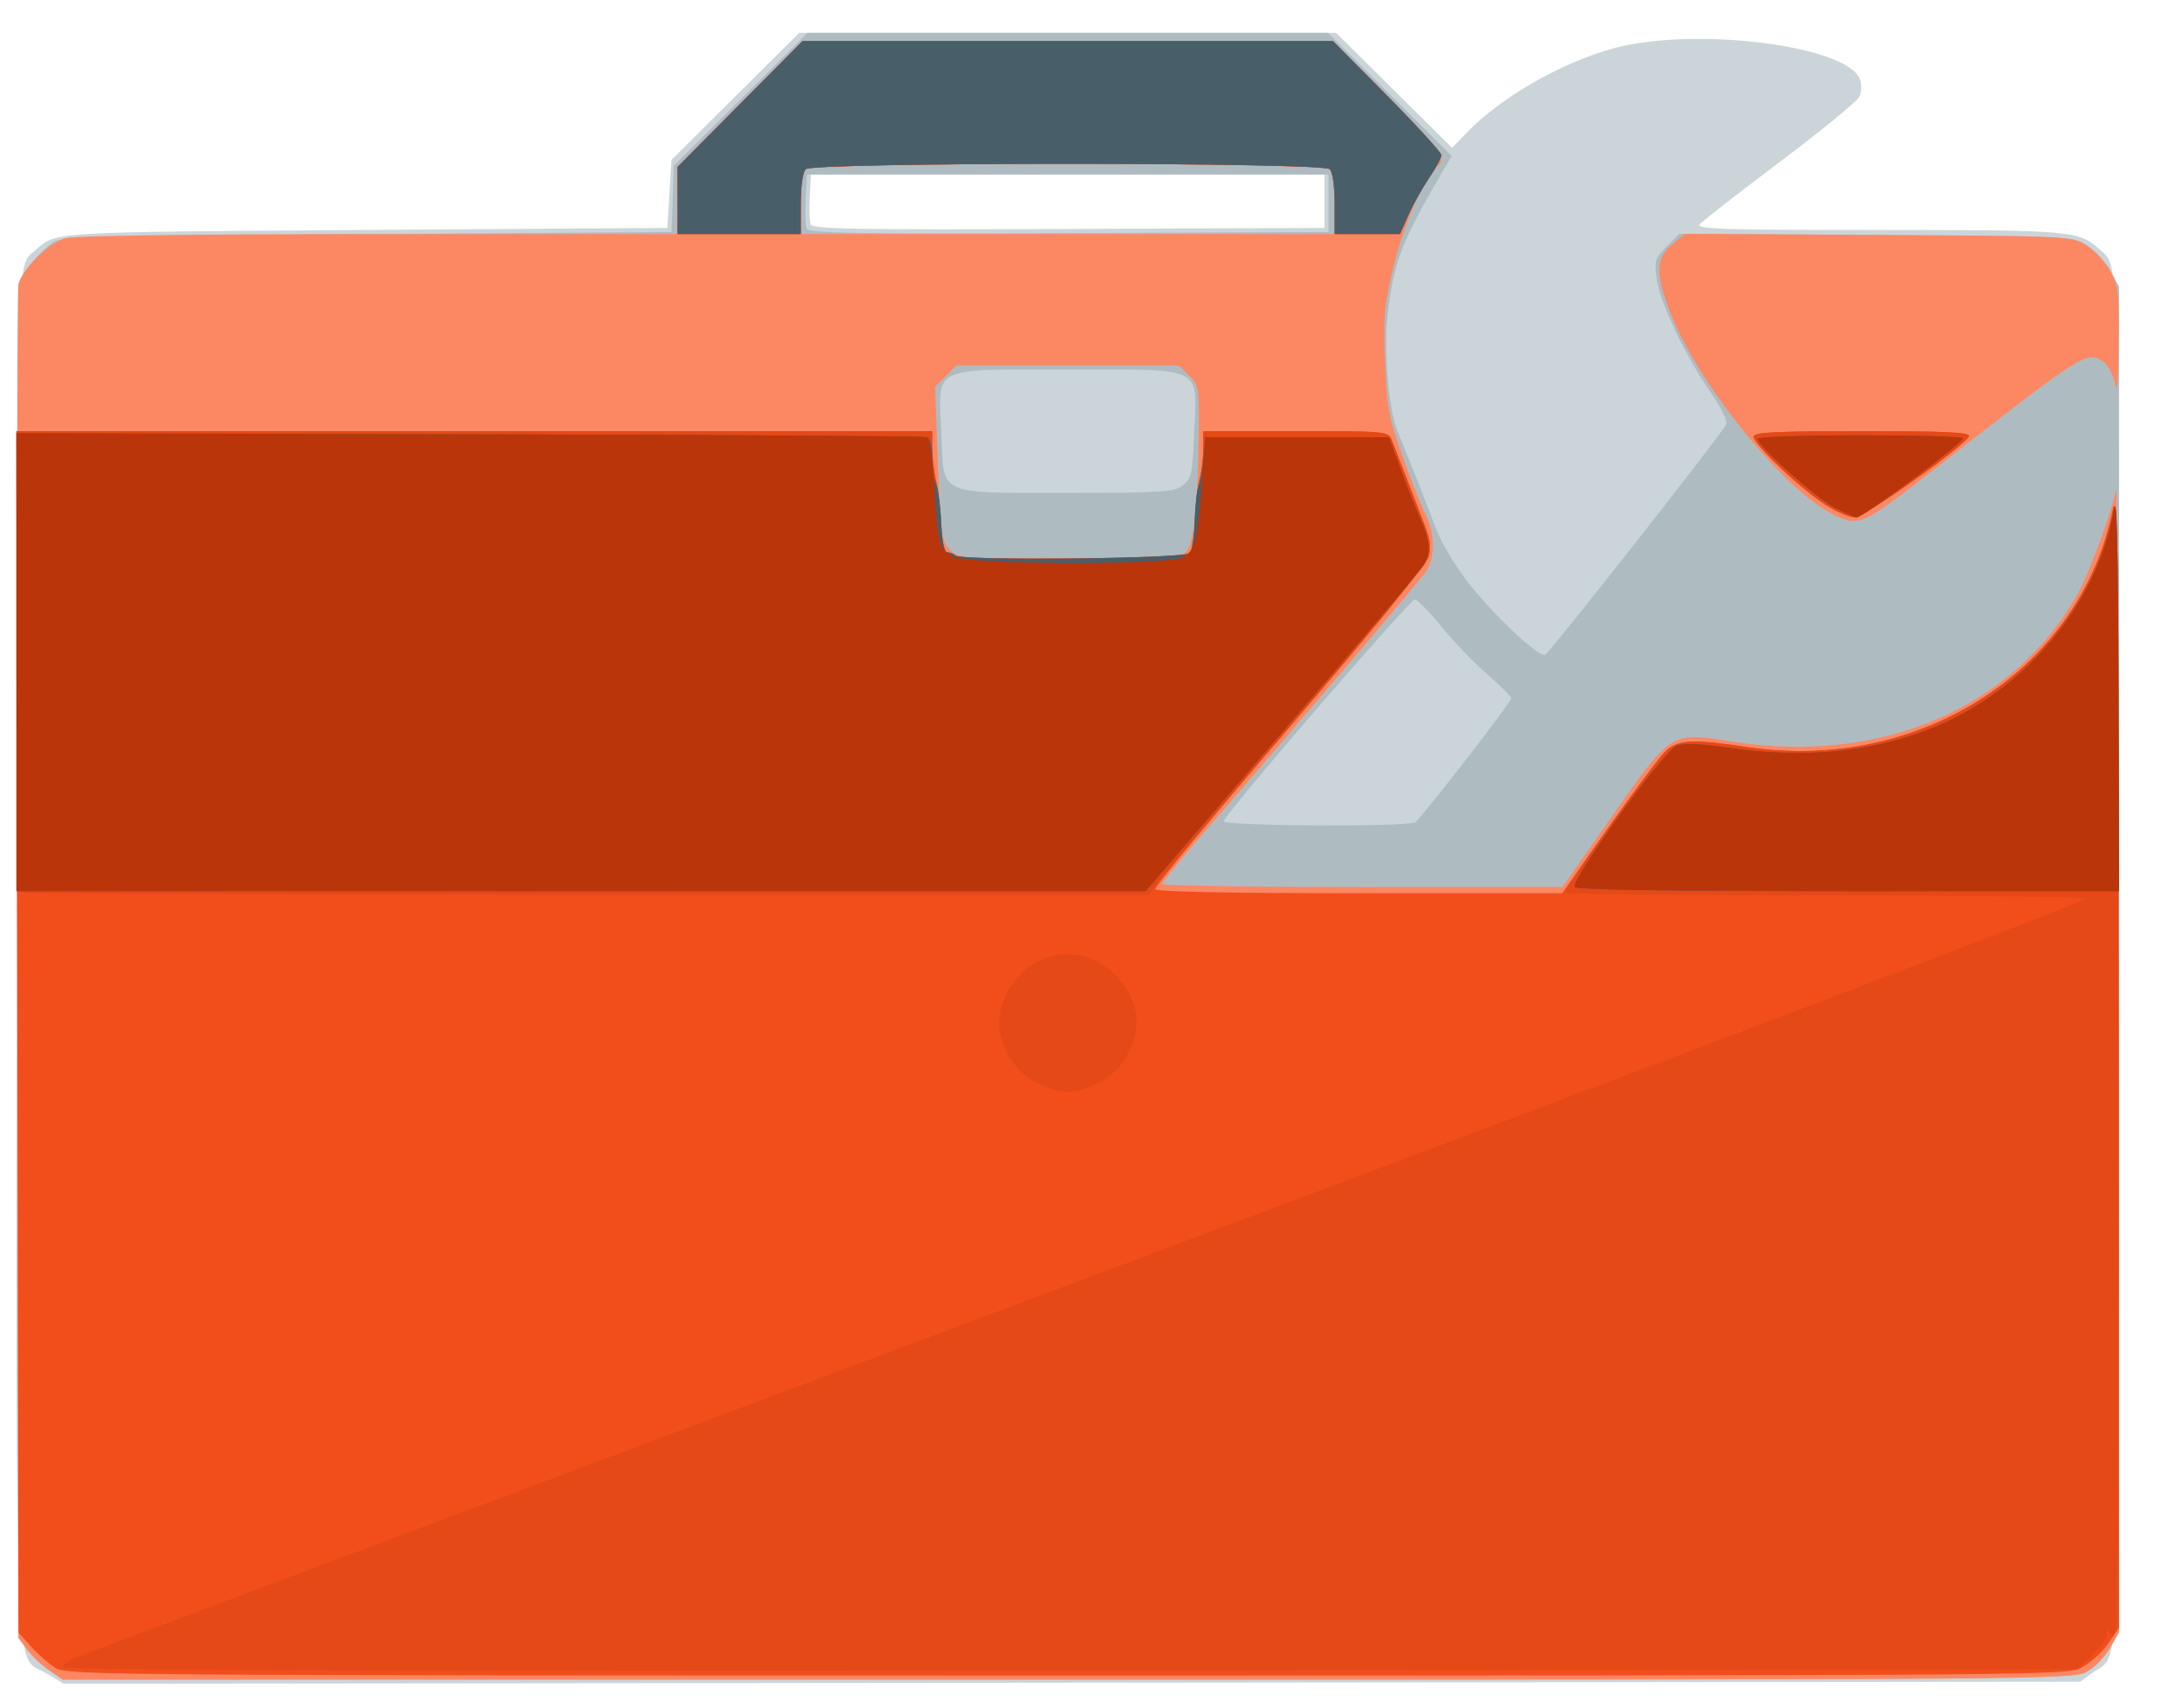
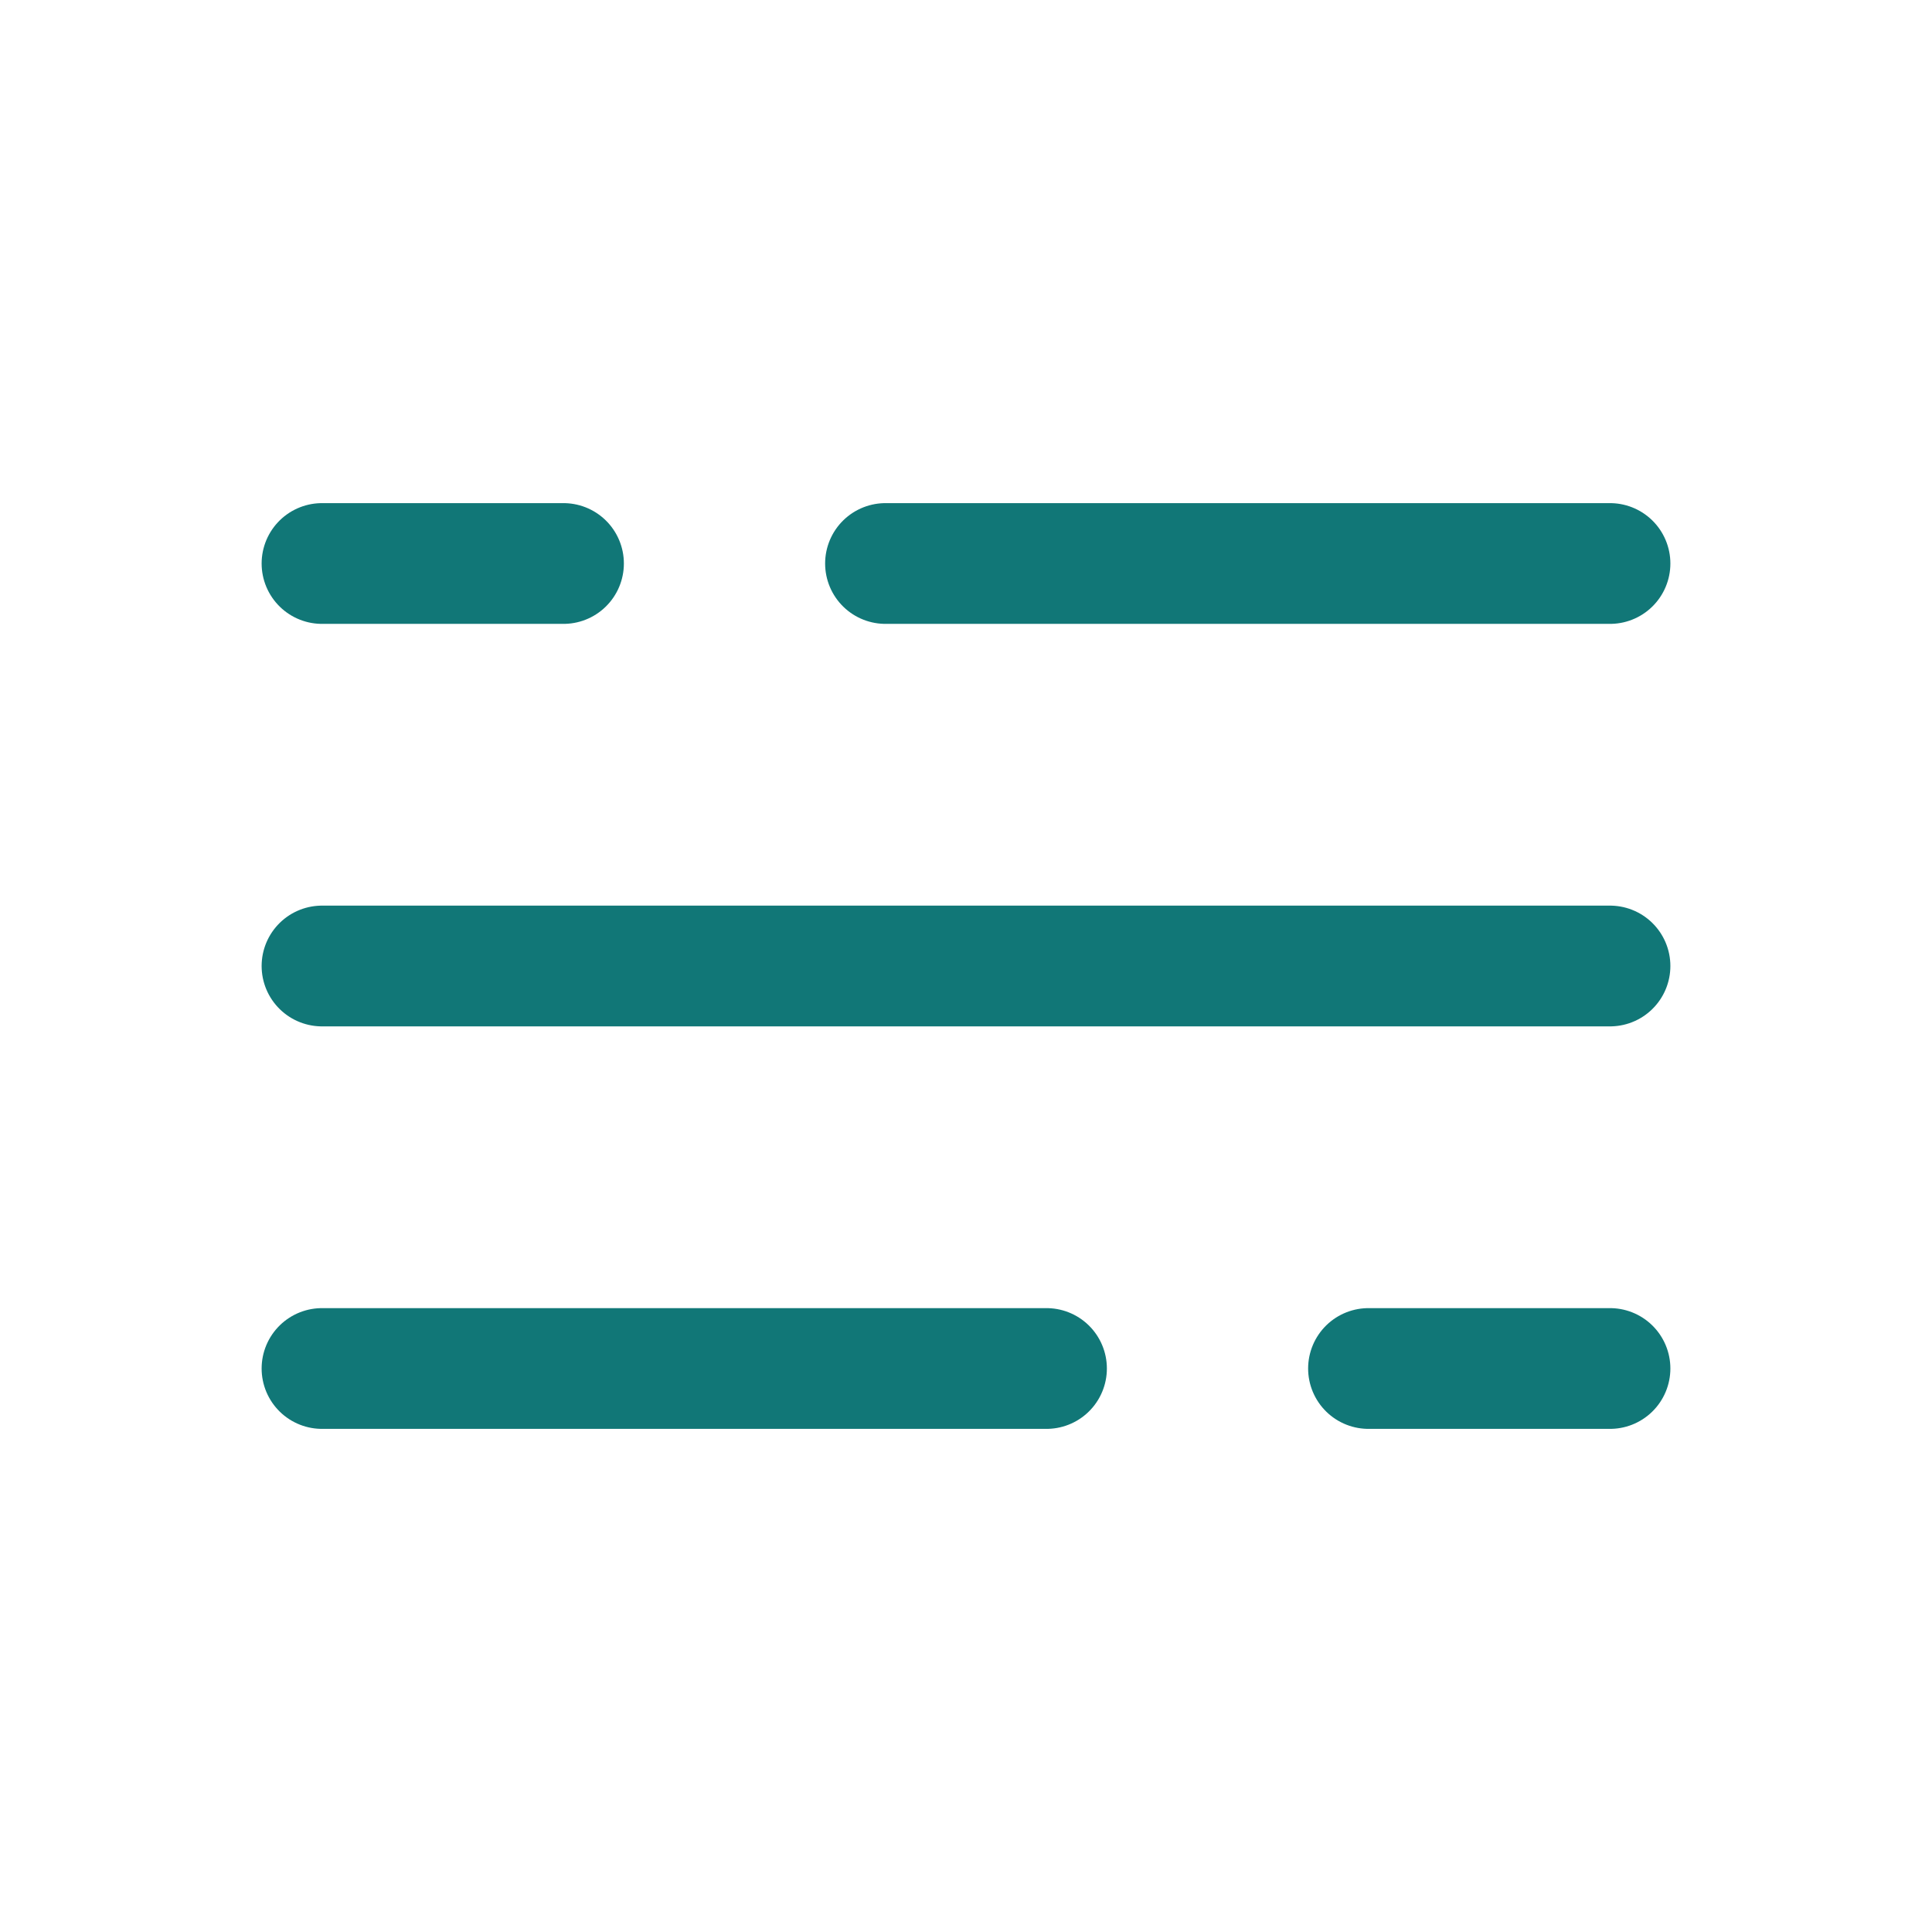
- <svg xmlns="http://www.w3.org/2000/svg" viewBox="0 0 140 110" version="1.1">
-   <g transform="translate(-27.97024,-120.2976)">
-     <path style="fill:#cbd5d9;stroke-width:0.265" d="m 30.977,228.115 c -2.109,-1.266 -1.948,2.535 -1.948,-46.144 0,-46.302 -0.05,-44.45 1.235,-45.573 1.347,-1.177 0.838,-1.147 21.255,-1.285 l 19.447,-0.132 0.132,-2.191 0.132,-2.191 4.118,-4.093 4.118,-4.093 H 96.758 114.051 l 3.737,3.706 3.737,3.706 0.913,-0.953 c 2.187,-2.283 6.104,-4.539 9.474,-5.458 5.226,-1.424 15.085,-0.189 15.891,1.99 0.118,0.32 0.106,0.821 -0.027,1.113 -0.133,0.292 -2.435,2.18 -5.114,4.195 -2.68,2.015 -5.01,3.83 -5.178,4.033 -0.261,0.315 1.434,0.369 11.509,0.369 12.498,0 12.903,0.036 14.257,1.261 1.297,1.174 1.245,-0.756 1.245,45.702 0,47.894 0.115,44.692 -1.648,45.949 l -0.866,0.617 -64.955,0.065 -64.955,0.065 z m 82.322,-94.854 v -1.72 H 96.762 80.225 l -0.081,1.424 c -0.045,0.783 -0.018,1.588 0.059,1.788 0.117,0.305 2.824,0.353 16.618,0.296 l 16.478,-0.068 z" id="path418" />
-     <path style="fill:#aebcc2;stroke-width:0.265" d="m 31.143,227.915 c -0.481,-0.327 -1.124,-0.931 -1.428,-1.342 l -0.553,-0.747 -0.073,-43.306 c -0.04,-23.818 -0.009,-43.572 0.07,-43.897 0.168,-0.691 1.551,-2.332 2.355,-2.793 0.418,-0.24 5.496,-0.354 20.138,-0.453 l 19.579,-0.132 0.076,-2.137 0.076,-2.137 4.308,-4.279 4.308,-4.279 h 16.765 16.765 l 3.986,3.967 3.986,3.967 -0.506,0.862 c -2.676,4.555 -3.193,5.867 -3.605,9.154 -0.296,2.357 0.031,6.319 0.641,7.776 0.634,1.516 2.034,5.057 2.486,6.289 0.24,0.655 1.009,1.982 1.707,2.949 1.526,2.112 4.828,5.294 5.294,5.101 0.29,-0.12 11.104,-13.871 11.651,-14.816 0.13,-0.225 -0.245,-1.007 -1.032,-2.152 -1.652,-2.402 -3.232,-5.745 -3.439,-7.274 -0.154,-1.142 -0.102,-1.309 0.649,-2.06 l 0.817,-0.817 12.644,0.076 c 12.504,0.075 12.655,0.082 13.581,0.658 0.515,0.32 1.199,1.051 1.521,1.624 l 0.585,1.041 -0.004,43.356 -0.004,43.356 -0.591,1.031 c -0.325,0.567 -1.006,1.252 -1.513,1.521 -0.89,0.474 -3.127,0.491 -65.644,0.491 H 32.017 Z m 88.001,-54.641 c 0.399,-0.269 6.194,-7.74 6.194,-7.986 0,-0.109 -0.697,-0.805 -1.548,-1.546 -0.852,-0.741 -2.182,-2.128 -2.957,-3.082 -0.774,-0.955 -1.541,-1.736 -1.703,-1.736 -0.344,0 -12.312,13.885 -12.312,14.284 0,0.312 11.867,0.376 12.327,0.066 z m -14.958,-21.717 c 0.546,-0.442 0.615,-0.765 0.723,-3.407 0.178,-4.317 0.732,-4.042 -8.147,-4.042 -8.879,0 -8.325,-0.275 -8.147,4.042 0.171,4.152 -0.366,3.895 8.147,3.895 6.237,0 6.872,-0.042 7.424,-0.488 z m 9.377,-18.165 v -1.852 H 96.762 79.961 l -0.08,1.558 c -0.044,0.857 -0.018,1.721 0.059,1.92 0.116,0.302 2.907,0.351 16.881,0.294 l 16.742,-0.068 z" id="path416" />
-     <path style="fill:#fc8863;stroke-width:0.265" d="m 31.143,227.915 c -0.481,-0.327 -1.124,-0.931 -1.428,-1.342 l -0.553,-0.747 -0.073,-43.306 c -0.04,-23.818 -0.007,-43.577 0.073,-43.908 0.239,-0.983 1.948,-2.67 3.003,-2.963 0.612,-0.17 8.018,-0.269 20.215,-0.27 l 19.248,-0.001 v -2.164 -2.164 l 4.024,-4.054 4.024,-4.054 h 17.089 17.089 l 3.493,3.528 c 3.27,3.302 3.871,4.145 3.235,4.538 -0.728,0.45 -2.166,3.71 -2.807,6.365 -0.624,2.584 -0.686,3.26 -0.568,6.207 0.118,2.951 0.238,3.605 1.113,6.076 0.539,1.523 1.208,3.215 1.486,3.76 0.629,1.233 0.646,2.779 0.041,3.694 -0.405,0.613 -8.067,9.618 -14.71,17.291 -1.258,1.453 -2.288,2.733 -2.288,2.844 0,0.111 5.804,0.2 12.898,0.197 l 12.898,-0.005 3.129,-4.472 c 3.904,-5.58 3.806,-5.519 7.792,-4.891 9.545,1.502 18.052,-2.123 22.245,-9.479 0.758,-1.331 2.263,-5.429 2.5,-6.812 0.062,-0.364 0.128,16.067 0.145,36.512 l 0.032,37.174 -0.591,1.031 c -0.325,0.567 -1.006,1.252 -1.513,1.521 -0.89,0.474 -3.127,0.491 -65.644,0.491 H 32.017 Z m 73.175,-72.011 c 0.57,-0.417 0.839,-2.853 0.886,-8.037 0.023,-2.556 -0.015,-2.764 -0.625,-3.373 l -0.649,-0.649 h -7.168 -7.168 l -0.689,0.689 -0.689,0.689 0.184,4.928 c 0.169,4.527 0.229,4.977 0.747,5.529 0.559,0.595 0.628,0.6 7.611,0.6 5.667,0 7.148,-0.073 7.56,-0.375 z m 9.642,-22.458 c 0,-1.149 -0.129,-2.06 -0.318,-2.249 -0.459,-0.459 -33.302,-0.459 -33.761,0 -0.189,0.189 -0.318,1.099 -0.318,2.249 v 1.931 h 17.198 17.198 z m 31.945,19.903 c -3.221,-1.7 -8.703,-8.592 -10.381,-13.051 -0.912,-2.422 -0.875,-3.371 0.164,-4.245 l 0.826,-0.695 12.47,0.076 c 12.323,0.075 12.481,0.083 13.406,0.658 0.515,0.32 1.199,1.051 1.521,1.624 0.531,0.945 0.582,1.382 0.555,4.709 -0.021,2.468 -0.096,3.329 -0.23,2.631 -0.11,-0.57 -0.417,-1.195 -0.682,-1.389 -1.123,-0.821 -1.066,-0.856 -11.229,7.071 -4.467,3.484 -4.636,3.553 -6.42,2.611 z" />
-     <path style="fill:#f14e1c;stroke-width:0.265" d="m 31.542,227.753 c -0.437,-0.27 -1.151,-0.895 -1.587,-1.388 l -0.794,-0.897 -0.07,-38.695 -0.07,-38.695 h 29.505 29.505 v 1.073 c 0,0.59 0.117,1.573 0.259,2.183 0.143,0.61 0.291,1.883 0.331,2.829 0.046,1.093 0.184,1.72 0.38,1.72 0.17,0 0.401,0.092 0.514,0.205 0.355,0.355 14.844,0.207 15.127,-0.155 0.136,-0.173 0.272,-1.119 0.302,-2.1 0.031,-0.982 0.167,-2.172 0.302,-2.644 0.136,-0.472 0.246,-1.366 0.246,-1.985 v -1.126 h 5.959 c 5.932,0 5.96,0.003 6.197,0.595 0.131,0.327 0.557,1.429 0.947,2.447 0.39,1.019 0.917,2.388 1.173,3.043 0.33,0.846 0.401,1.423 0.245,1.995 -0.132,0.482 -3.718,4.877 -8.958,10.979 -4.806,5.596 -8.699,10.294 -8.65,10.441 0.058,0.174 4.622,0.266 13.149,0.266 h 13.061 l 2.953,-4.19 c 1.624,-2.304 3.267,-4.504 3.651,-4.888 0.823,-0.823 1.699,-0.878 5.33,-0.336 11.181,1.667 21.502,-5.048 23.552,-15.324 0.288,-1.445 0.347,4.186 0.368,35.175 l 0.025,36.895 -0.711,1.026 c -0.391,0.565 -1.16,1.256 -1.709,1.536 -0.977,0.498 -2.365,0.509 -65.368,0.508 -62.251,-9.5e-4 -64.397,-0.017 -65.164,-0.492 z M 145.58,152.814 c -1.572,-0.997 -4.632,-3.892 -4.632,-4.382 0,-0.288 1.322,-0.355 7.003,-0.355 5.498,0 6.974,0.071 6.868,0.331 -0.245,0.601 -6.758,5.226 -7.359,5.226 -0.323,0 -1.169,-0.369 -1.88,-0.819 z M 71.626,133.214 v -2.164 l 4.024,-4.054 4.024,-4.054 h 17.089 17.089 l 3.493,3.528 c 1.921,1.94 3.493,3.661 3.493,3.823 0,0.163 -0.361,0.83 -0.801,1.483 -0.441,0.653 -1.042,1.731 -1.335,2.395 l -0.534,1.207 h -2.104 -2.104 v -1.931 c 0,-1.149 -0.129,-2.06 -0.318,-2.249 -0.459,-0.459 -33.302,-0.459 -33.761,0 -0.189,0.189 -0.318,1.099 -0.318,2.249 v 1.931 h -3.969 -3.969 z" />
-     <path style="fill:#e44917;stroke-width:0.265" d="m 32.077,227.727 c -0.088,-0.142 0.232,-0.418 0.711,-0.614 0.479,-0.195 29.893,-11.235 65.364,-24.532 39.416,-14.776 64.364,-24.258 64.161,-24.387 -0.183,-0.116 -7.803,-0.213 -16.935,-0.215 -9.131,-0.002 -16.603,-0.08 -16.603,-0.172 0,-0.313 5.822,-8.472 6.5,-9.108 0.796,-0.748 1.744,-0.796 5.274,-0.27 11.181,1.667 21.502,-5.048 23.552,-15.324 0.288,-1.445 0.347,4.099 0.368,34.693 0.014,20.027 -0.051,36.795 -0.145,37.261 -0.119,0.597 -0.236,0.744 -0.393,0.496 -0.177,-0.279 -0.224,-0.266 -0.227,0.059 -0.002,0.226 -0.427,0.821 -0.945,1.323 l -0.941,0.912 -64.792,0.068 c -41.909,0.044 -64.848,-0.023 -64.951,-0.19 z m 62.944,-37.553 c -1.274,-0.578 -2.112,-1.562 -2.535,-2.974 -0.625,-2.086 0.875,-4.585 3.164,-5.271 3.036,-0.91 6.286,2.27 5.387,5.271 -0.423,1.412 -1.261,2.395 -2.535,2.974 -1.359,0.617 -2.122,0.617 -3.481,0 z M 29.359,177.8 c -0.259,-0.105 -0.331,-3.34 -0.331,-14.928 v -14.795 h 29.501 29.501 v 1.073 c 0,0.59 0.117,1.573 0.259,2.183 0.143,0.61 0.291,1.883 0.331,2.829 0.046,1.093 0.184,1.72 0.38,1.72 0.17,0 0.401,0.092 0.514,0.205 0.355,0.355 14.844,0.207 15.127,-0.155 0.136,-0.173 0.272,-1.119 0.302,-2.1 0.031,-0.982 0.167,-2.172 0.302,-2.644 0.136,-0.472 0.246,-1.366 0.246,-1.985 v -1.126 h 5.959 c 5.932,0 5.96,0.003 6.197,0.595 0.131,0.327 0.557,1.429 0.947,2.447 0.39,1.019 0.917,2.388 1.173,3.043 0.33,0.848 0.401,1.423 0.244,1.997 -0.132,0.484 -3.613,4.755 -8.716,10.694 -4.673,5.438 -8.678,10.165 -8.9,10.505 l -0.405,0.617 -36.151,-0.021 C 45.958,177.943 29.541,177.874 29.359,177.8 Z M 145.58,152.814 c -1.572,-0.997 -4.632,-3.892 -4.632,-4.382 0,-0.288 1.322,-0.355 7.003,-0.355 5.498,0 6.974,0.071 6.868,0.331 -0.245,0.601 -6.758,5.226 -7.359,5.226 -0.323,0 -1.169,-0.369 -1.88,-0.819 z M 71.626,133.214 v -2.164 l 4.024,-4.054 4.024,-4.054 h 17.089 17.089 l 3.493,3.528 c 1.921,1.94 3.493,3.661 3.493,3.823 0,0.163 -0.361,0.83 -0.801,1.483 -0.441,0.653 -1.042,1.731 -1.335,2.395 l -0.534,1.207 h -2.104 -2.104 v -1.931 c 0,-1.149 -0.129,-2.06 -0.318,-2.249 -0.459,-0.459 -33.302,-0.459 -33.761,0 -0.189,0.189 -0.318,1.099 -0.318,2.249 v 1.931 h -3.969 -3.969 z" />
-     <path style="fill:#485f6a;stroke-width:0.265" d="m 29.029,162.96 -2.1e-5,-14.751 29.17,0.067 c 16.044,0.037 29.319,0.122 29.501,0.19 0.199,0.074 0.331,0.609 0.331,1.34 0,0.669 0.109,1.419 0.241,1.667 0.133,0.248 0.282,1.341 0.331,2.43 0.058,1.28 0.198,1.979 0.398,1.979 0.17,0 0.401,0.092 0.514,0.205 0.355,0.355 14.844,0.207 15.127,-0.155 0.136,-0.173 0.273,-1.145 0.305,-2.159 0.032,-1.014 0.137,-1.967 0.233,-2.117 0.096,-0.15 0.236,-0.927 0.31,-1.728 l 0.135,-1.455 h 5.918 5.918 l 0.721,1.984 c 0.397,1.091 0.978,2.56 1.291,3.263 0.642,1.439 0.699,2.177 0.23,2.968 -0.177,0.299 -4.283,5.15 -9.124,10.782 l -8.803,10.239 H 65.403 29.029 Z m 100.404,14.477 c -0.276,-0.447 5.766,-8.815 6.571,-9.102 0.461,-0.164 1.56,-0.12 3.282,0.132 4.719,0.691 8.913,0.331 12.746,-1.095 6.187,-2.302 11.076,-8.046 12.144,-14.268 0.175,-1.02 0.26,2.446 0.285,11.576 l 0.035,13.031 h -17.447 c -11.709,0 -17.502,-0.09 -17.616,-0.273 z m 16.813,-24.39 c -1.159,-0.573 -5.034,-4.018 -5.034,-4.474 0,-0.127 2.977,-0.231 6.615,-0.231 3.638,0 6.609,0.089 6.601,0.198 -0.021,0.32 -6.432,5.094 -6.84,5.093 -0.087,-1.2e-4 -0.691,-0.264 -1.342,-0.586 z M 71.626,133.214 v -2.164 l 4.024,-4.054 4.024,-4.054 h 17.089 17.089 l 3.493,3.528 c 1.921,1.94 3.493,3.661 3.493,3.823 0,0.163 -0.361,0.83 -0.801,1.483 -0.441,0.653 -1.042,1.731 -1.335,2.395 l -0.534,1.207 h -2.104 -2.104 v -1.931 c 0,-1.149 -0.129,-2.06 -0.318,-2.249 -0.459,-0.459 -33.302,-0.459 -33.761,0 -0.189,0.189 -0.318,1.099 -0.318,2.249 v 1.931 h -3.969 -3.969 z" />
-     <path style="fill:#bb350b;stroke-width:0.265" d="m 29.029,162.96 -2.1e-5,-14.751 29.17,0.067 c 16.044,0.037 29.307,0.118 29.474,0.18 0.188,0.07 0.371,1.21 0.478,2.976 0.239,3.931 0.324,4.261 1.211,4.72 1.02,0.528 13.775,0.572 14.808,0.051 0.788,-0.397 0.967,-1.104 1.25,-4.95 l 0.205,-2.778 h 5.918 5.918 l 0.721,1.984 c 0.397,1.091 0.978,2.56 1.291,3.263 0.642,1.439 0.699,2.177 0.23,2.968 -0.177,0.299 -4.283,5.15 -9.124,10.782 l -8.803,10.239 H 65.403 29.029 Z m 100.404,14.477 c -0.276,-0.447 5.766,-8.815 6.571,-9.102 0.461,-0.164 1.56,-0.12 3.282,0.132 4.719,0.691 8.913,0.331 12.746,-1.095 6.187,-2.302 11.076,-8.046 12.144,-14.268 0.175,-1.02 0.26,2.446 0.285,11.576 l 0.035,13.031 h -17.447 c -11.709,0 -17.502,-0.09 -17.616,-0.273 z m 16.813,-24.39 c -1.159,-0.573 -5.034,-4.018 -5.034,-4.474 0,-0.127 2.977,-0.231 6.615,-0.231 3.638,0 6.609,0.089 6.601,0.198 -0.021,0.32 -6.432,5.094 -6.84,5.093 -0.087,-1.2e-4 -0.691,-0.264 -1.342,-0.586 z" />
+ <svg xmlns="http://www.w3.org/2000/svg" viewBox="0 0 24 24" fill="none">
+   <g>
+     <path d="M4 7L7 7M20 7L11 7" stroke="#117777" stroke-width="1.5" stroke-linecap="round" />
+     <path d="M20 17H17M4 17L13 17" stroke="#117777" stroke-width="1.5" stroke-linecap="round" />
+     <path d="M4 12H7L20 12" stroke="#117777" stroke-width="1.5" stroke-linecap="round" />
  </g>
</svg>
